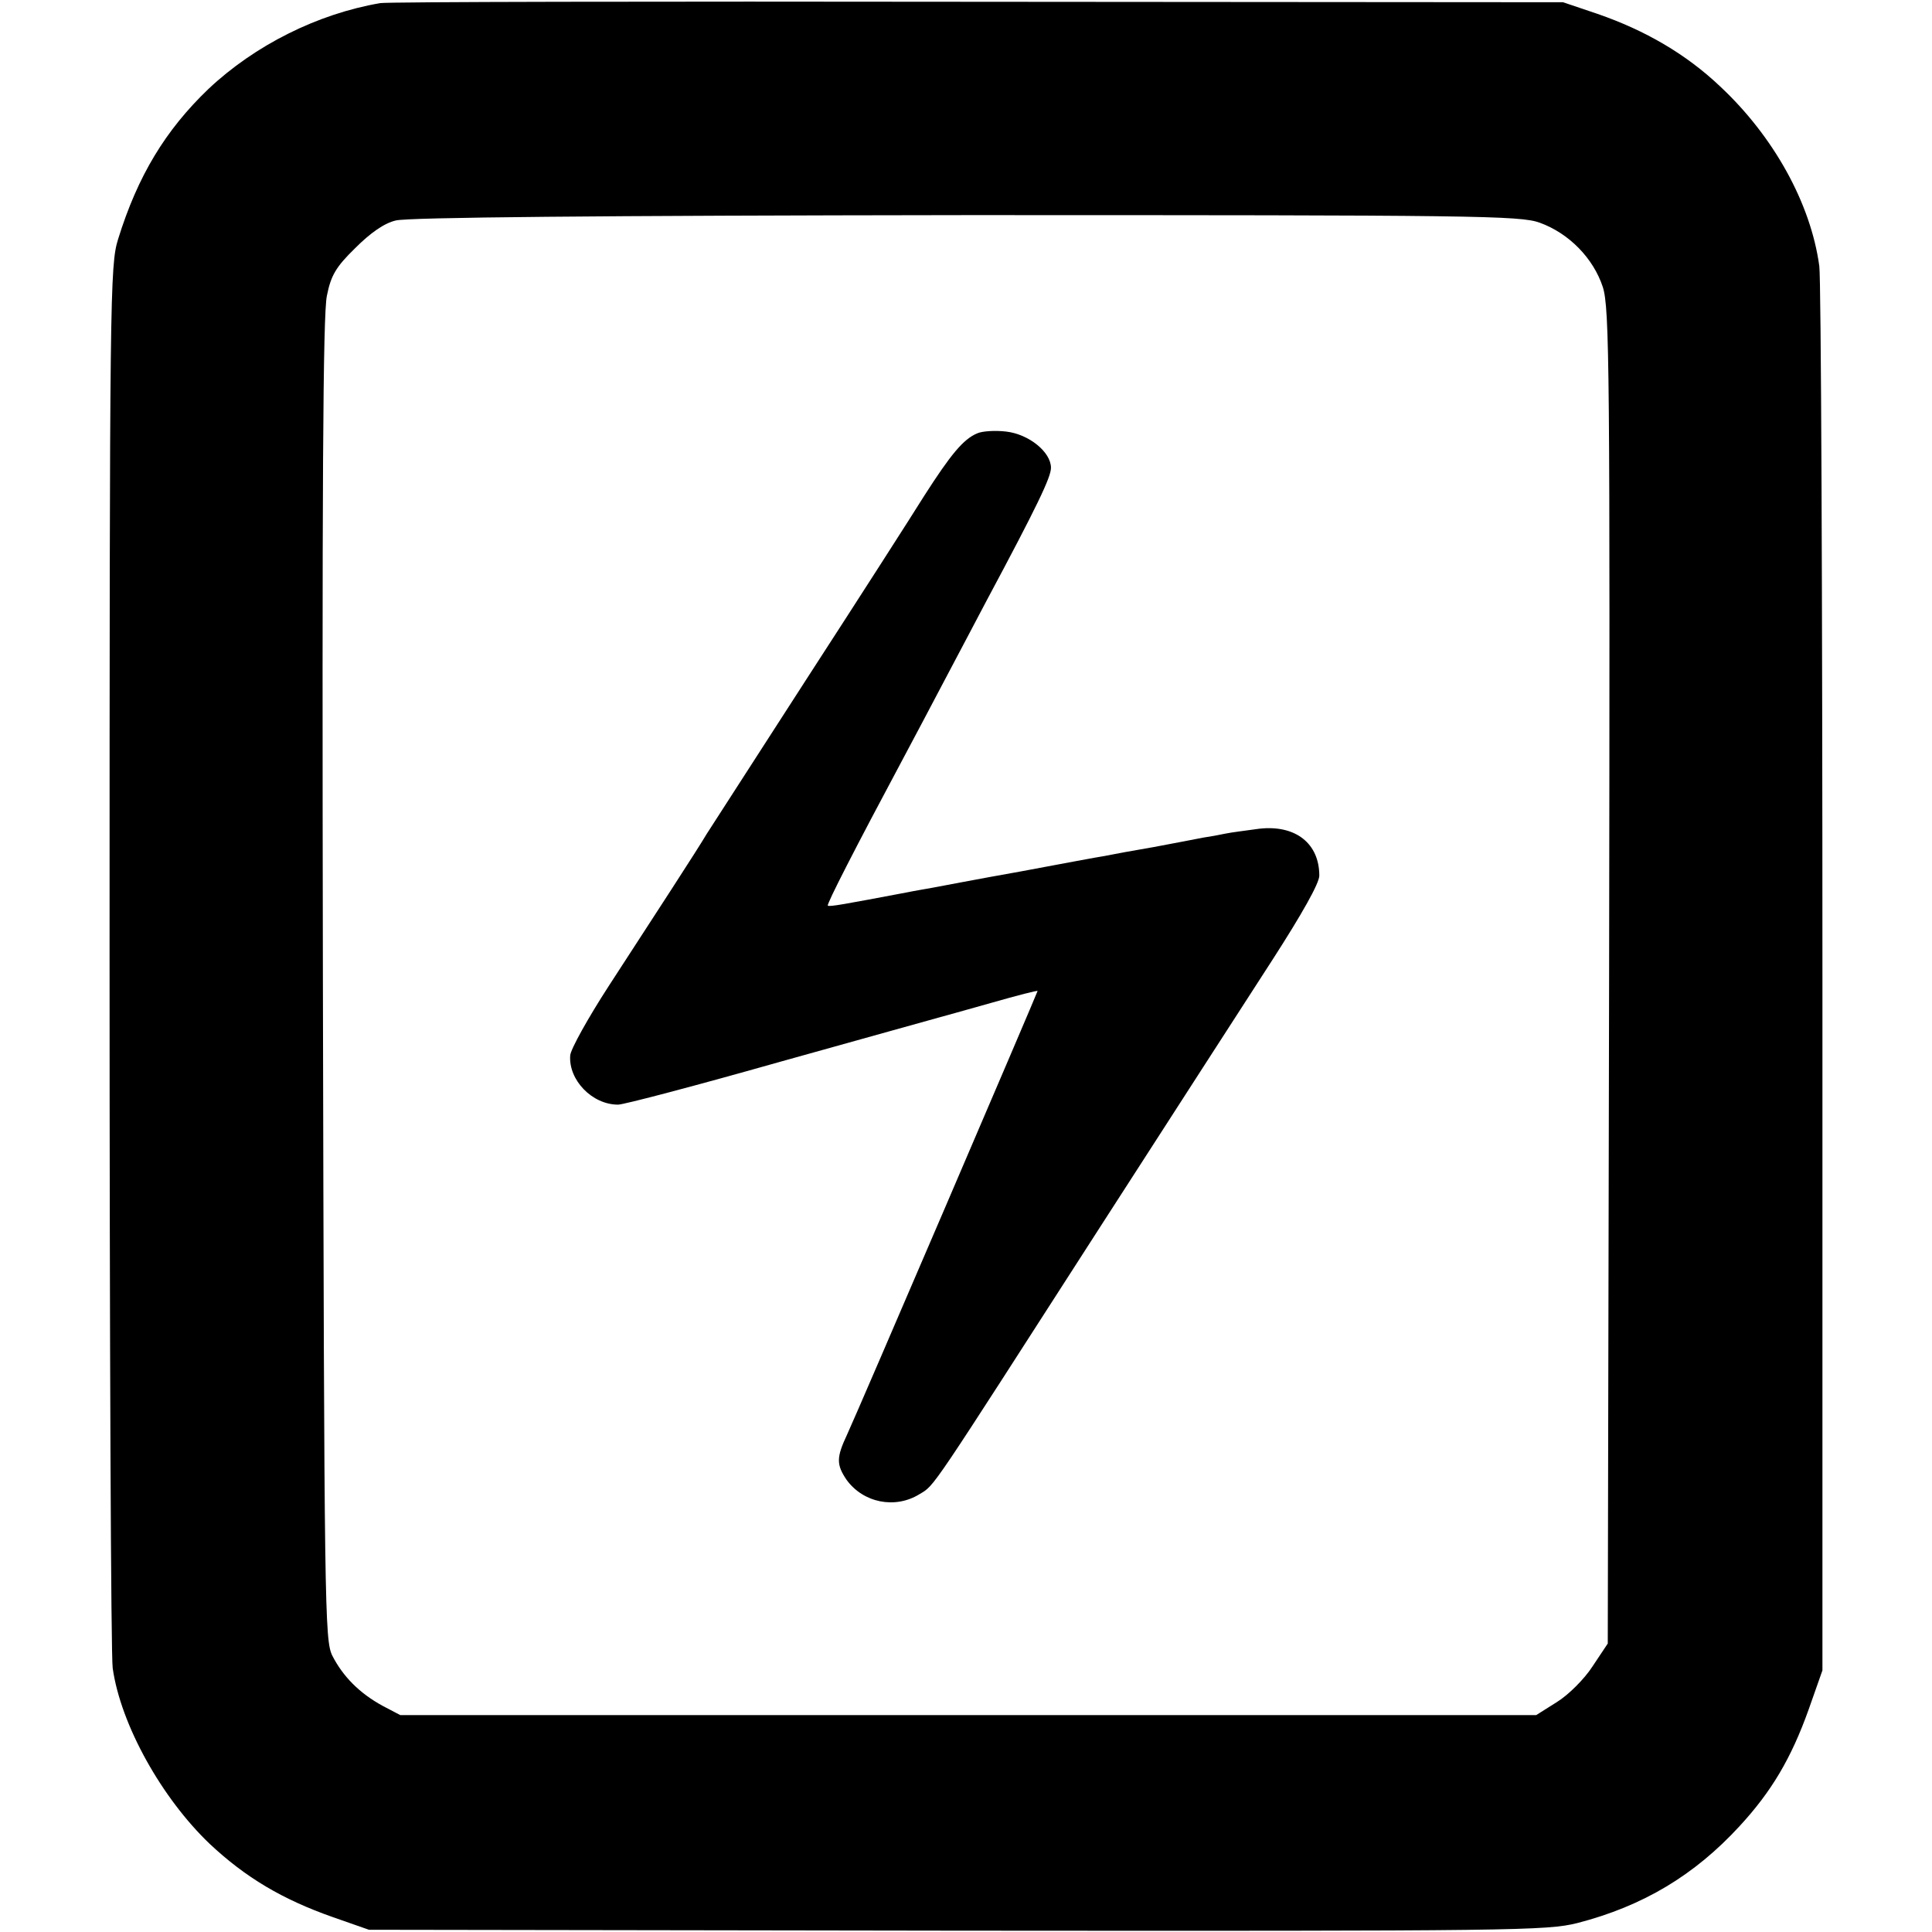
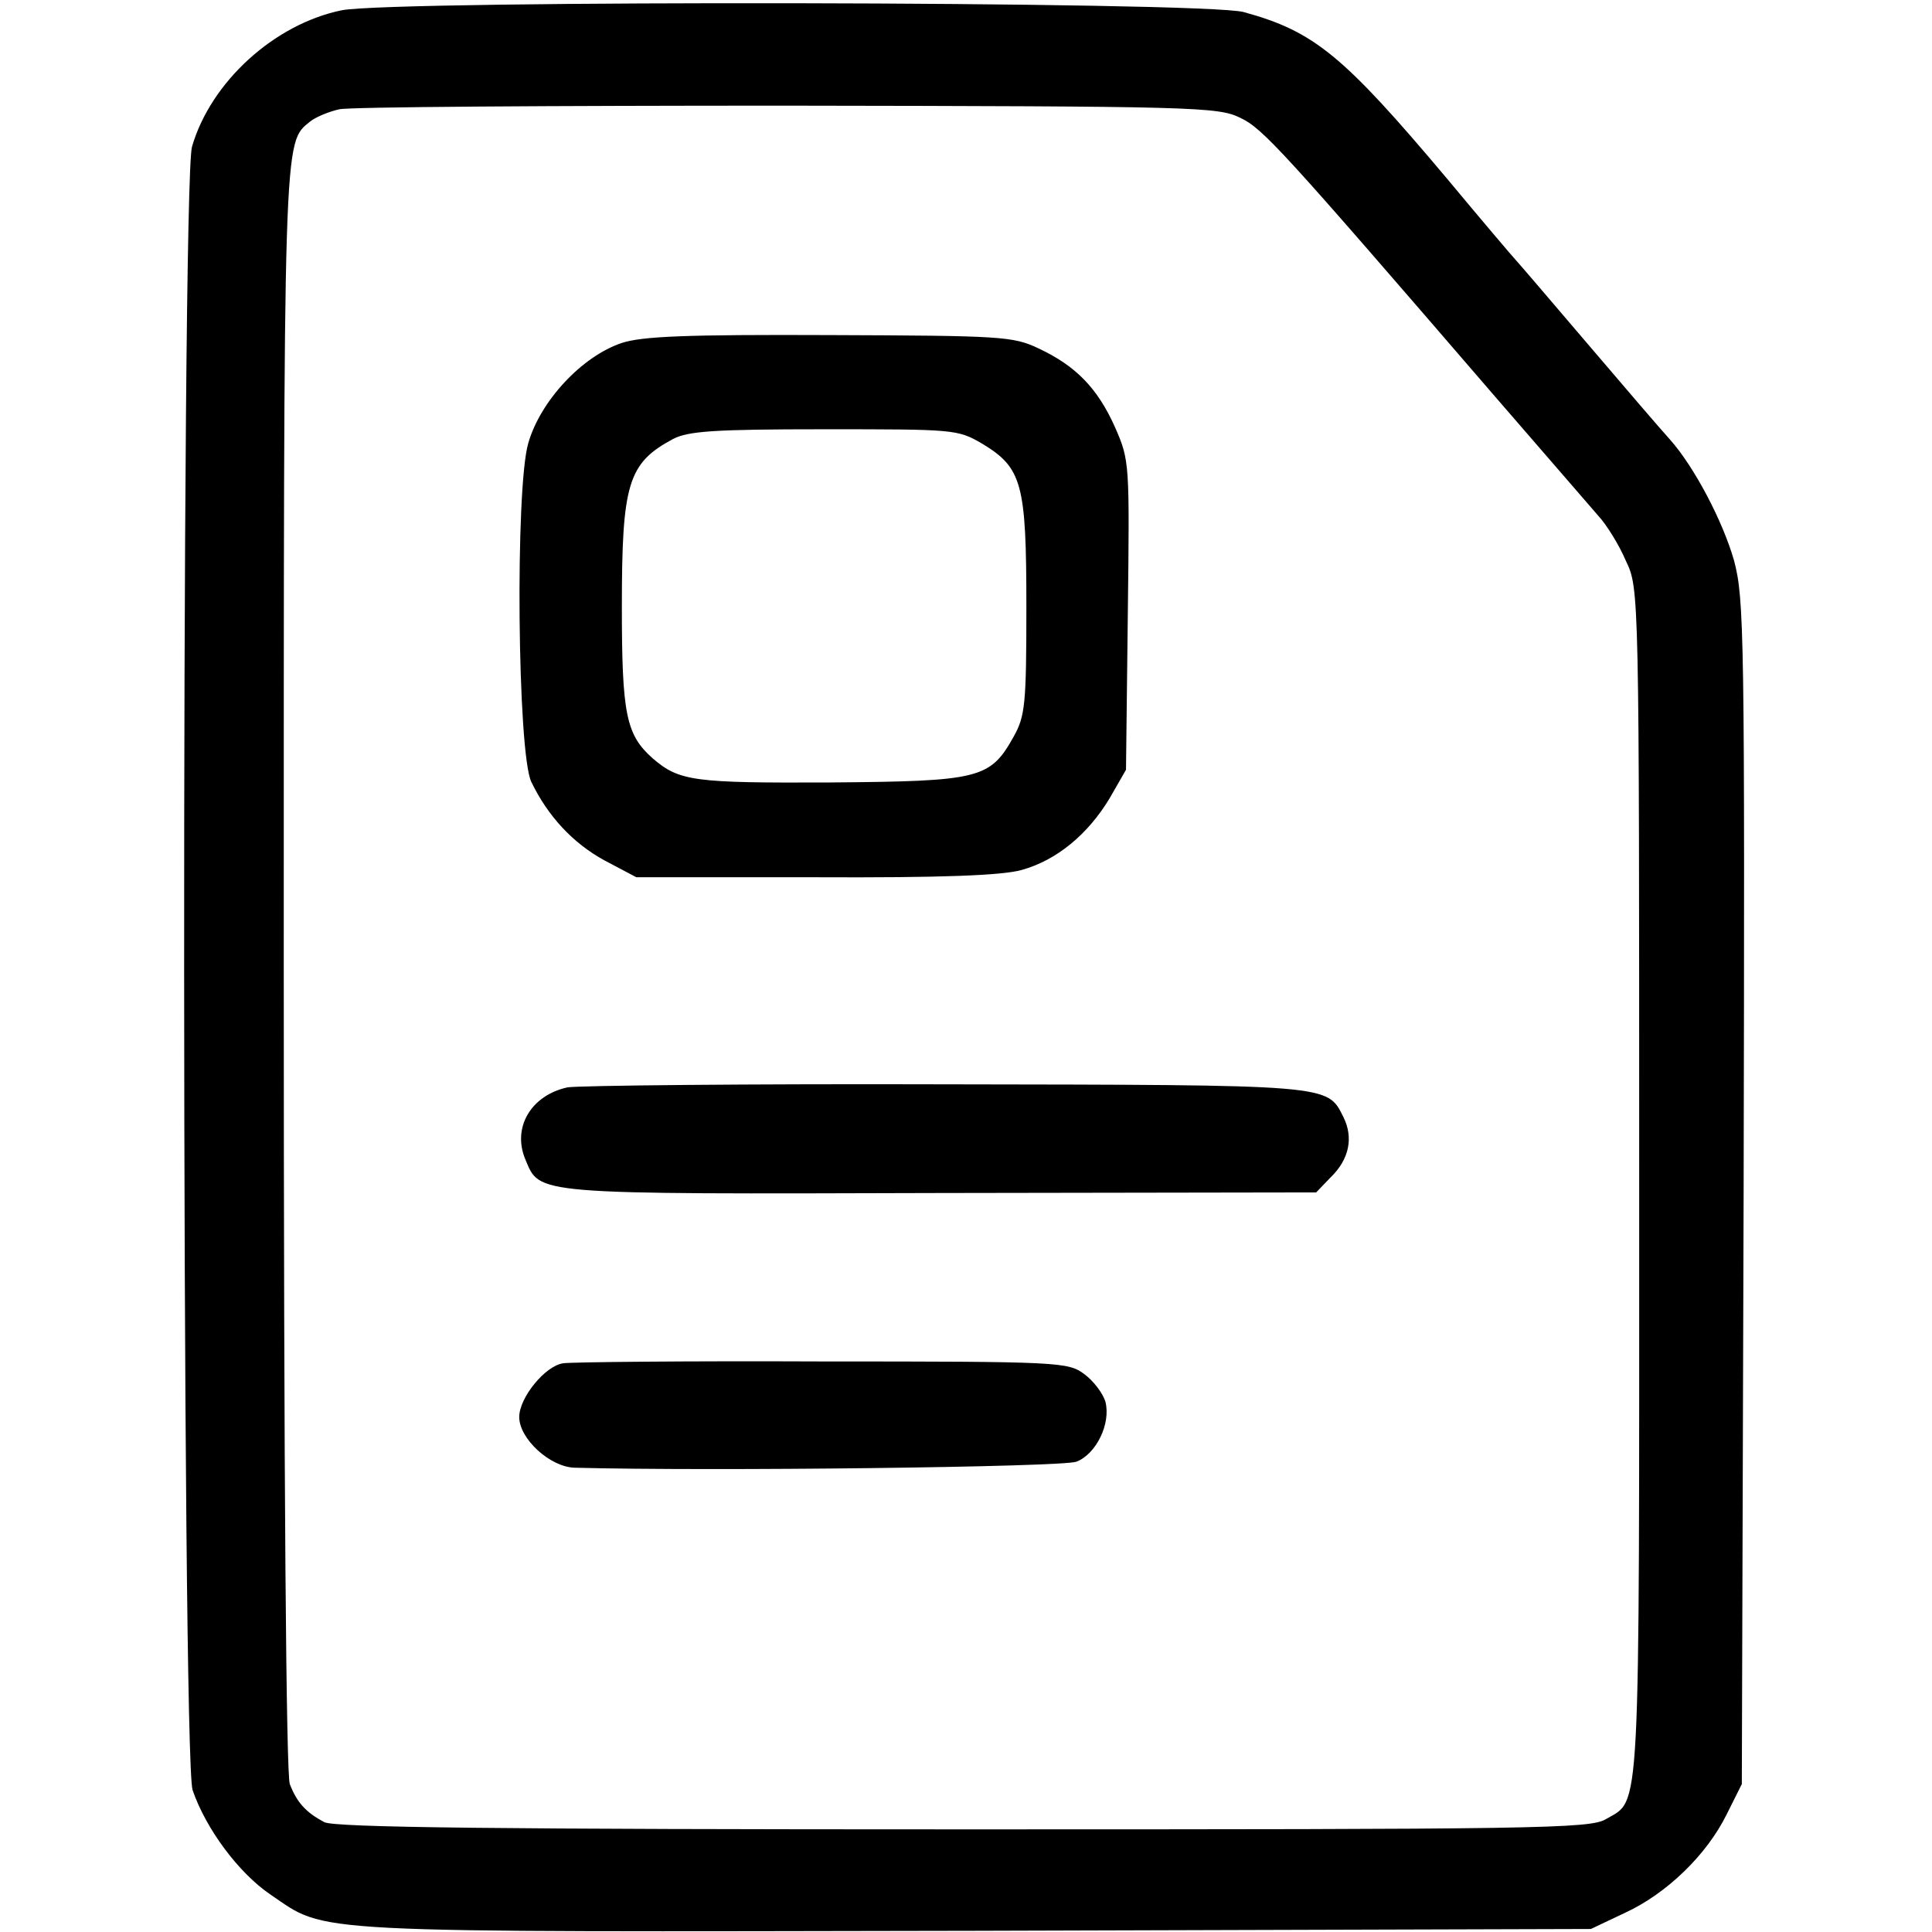
- <svg xmlns="http://www.w3.org/2000/svg" version="1.0" width="432pt" height="432pt" viewBox="0 0 432 432" preserveAspectRatio="xMidYMid meet">
-   <g transform="translate(0,432) scale(0.1,-0.1)" fill="#000000" stroke="none">
-     <path d="M850 4313 c-140 -24 -280 -94 -384 -192 -96 -92 -158 -194 -202 -336 -18 -58 -19 -122 -19 -1605 0 -850 3 -1565 7 -1590 18 -127 110 -291 217 -393 80 -75 162 -124 276 -164 l80 -28 1315 -2 c1254 -1 1318 0 1387 17 147 38 262 107 363 217 71 77 115 151 154 260 l31 88 0 1545 c0 850 -3 1568 -7 1595 -19 140 -102 290 -222 402 -76 72 -167 125 -274 162 l-77 26 -1310 1 c-720 1 -1321 0 -1335 -3z m2593 -491 c66 -24 120 -80 141 -144 15 -48 16 -181 14 -1543 l-3 -1490 -34 -51 c-18 -28 -54 -64 -80 -80 l-46 -29 -1270 0 -1270 0 -40 21 c-51 28 -88 65 -112 112 -17 35 -18 102 -21 1512 -2 1096 0 1489 9 1529 9 45 20 64 63 106 34 34 65 56 91 62 27 7 449 11 1275 12 1140 0 1239 -1 1283 -17z" />
-     <path d="M2185 3351 c-31 -13 -59 -47 -118 -139 -28 -45 -146 -229 -262 -408 -115 -179 -217 -336 -225 -349 -20 -34 -117 -183 -219 -340 -46 -71 -85 -141 -86 -155 -4 -55 49 -110 107 -110 13 0 176 43 363 96 187 52 347 97 355 99 8 2 61 17 118 33 56 16 102 28 102 26 0 -3 -404 -945 -426 -992 -24 -51 -24 -67 -1 -101 37 -51 108 -66 163 -32 35 21 19 -1 403 596 156 242 330 512 387 600 65 101 104 170 104 187 0 72 -53 114 -134 105 -28 -4 -62 -8 -76 -11 -14 -3 -36 -7 -50 -9 -14 -3 -63 -12 -110 -21 -47 -8 -96 -17 -110 -20 -14 -2 -99 -18 -190 -35 -91 -16 -178 -33 -195 -36 -16 -3 -41 -7 -55 -10 -143 -27 -175 -33 -179 -30 -3 3 61 128 169 330 21 39 61 115 90 170 29 55 72 136 95 180 115 215 145 278 145 299 0 35 -49 75 -100 81 -25 3 -54 1 -65 -4z" />
+ <svg xmlns="http://www.w3.org/2000/svg" version="1.0" width="320pt" height="320pt" viewBox="0 0 320 320" preserveAspectRatio="xMidYMid meet">
+   <g transform="translate(0,320) scale(0.1,-0.1)" fill="#000000" stroke="none">
+     <path d="M566 3183 c-112 -23 -217 -119 -248 -226 -18 -65 -17 -2667 1 -2722 22 -64 76 -137 129 -173 96 -65 42 -62 1166 -60 l1021 3 57 27 c69 32 135 96 168 163 l25 50 3 980 c2 930 1 983 -16 1047 -19 66 -66 155 -106 200 -12 13 -73 84 -136 158 -63 74 -117 137 -120 140 -3 3 -55 64 -114 135 -171 203 -219 243 -336 275 -65 18 -1407 20 -1494 3z m1488 -178 c38 -18 68 -51 425 -465 79 -91 154 -178 168 -194 14 -15 35 -49 46 -75 22 -46 22 -47 22 -1032 0 -1068 3 -1018 -55 -1052 -26 -16 -114 -17 -1065 -17 -766 0 -1042 3 -1058 12 -30 16 -45 32 -57 63 -6 17 -10 489 -10 1351 0 1397 -1 1366 44 1403 9 7 30 16 48 20 17 4 351 6 742 6 676 -1 713 -2 750 -20z" />
+     <path d="M1030 2632 c-66 -22 -135 -96 -155 -166 -22 -75 -18 -513 5 -561 27 -56 68 -101 121 -130 l53 -28 296 0 c210 -1 310 3 342 12 58 16 110 59 146 119 l27 47 3 256 c3 253 3 256 -21 311 -29 65 -65 102 -127 131 -42 20 -62 21 -346 22 -238 1 -310 -2 -344 -13z m597 -167 c66 -40 73 -66 73 -270 0 -161 -2 -181 -21 -215 -39 -70 -56 -74 -304 -76 -226 -1 -250 2 -294 40 -44 39 -51 73 -51 251 0 204 10 238 85 278 25 13 69 16 250 16 216 0 221 0 262 -24z" />
+     <path d="M940 1399 c-60 -13 -92 -66 -70 -119 25 -59 6 -58 687 -56 l623 1 24 25 c31 30 38 66 21 100 -27 54 -18 53 -659 54 -327 1 -609 -2 -626 -5z" />
+     <path d="M933 942 c-30 -4 -73 -57 -73 -89 0 -36 51 -83 92 -84 226 -6 808 1 831 10 33 13 57 63 48 99 -4 14 -20 35 -35 46 -27 20 -39 21 -434 21 -224 1 -417 -1 -429 -3z" />
  </g>
</svg>
